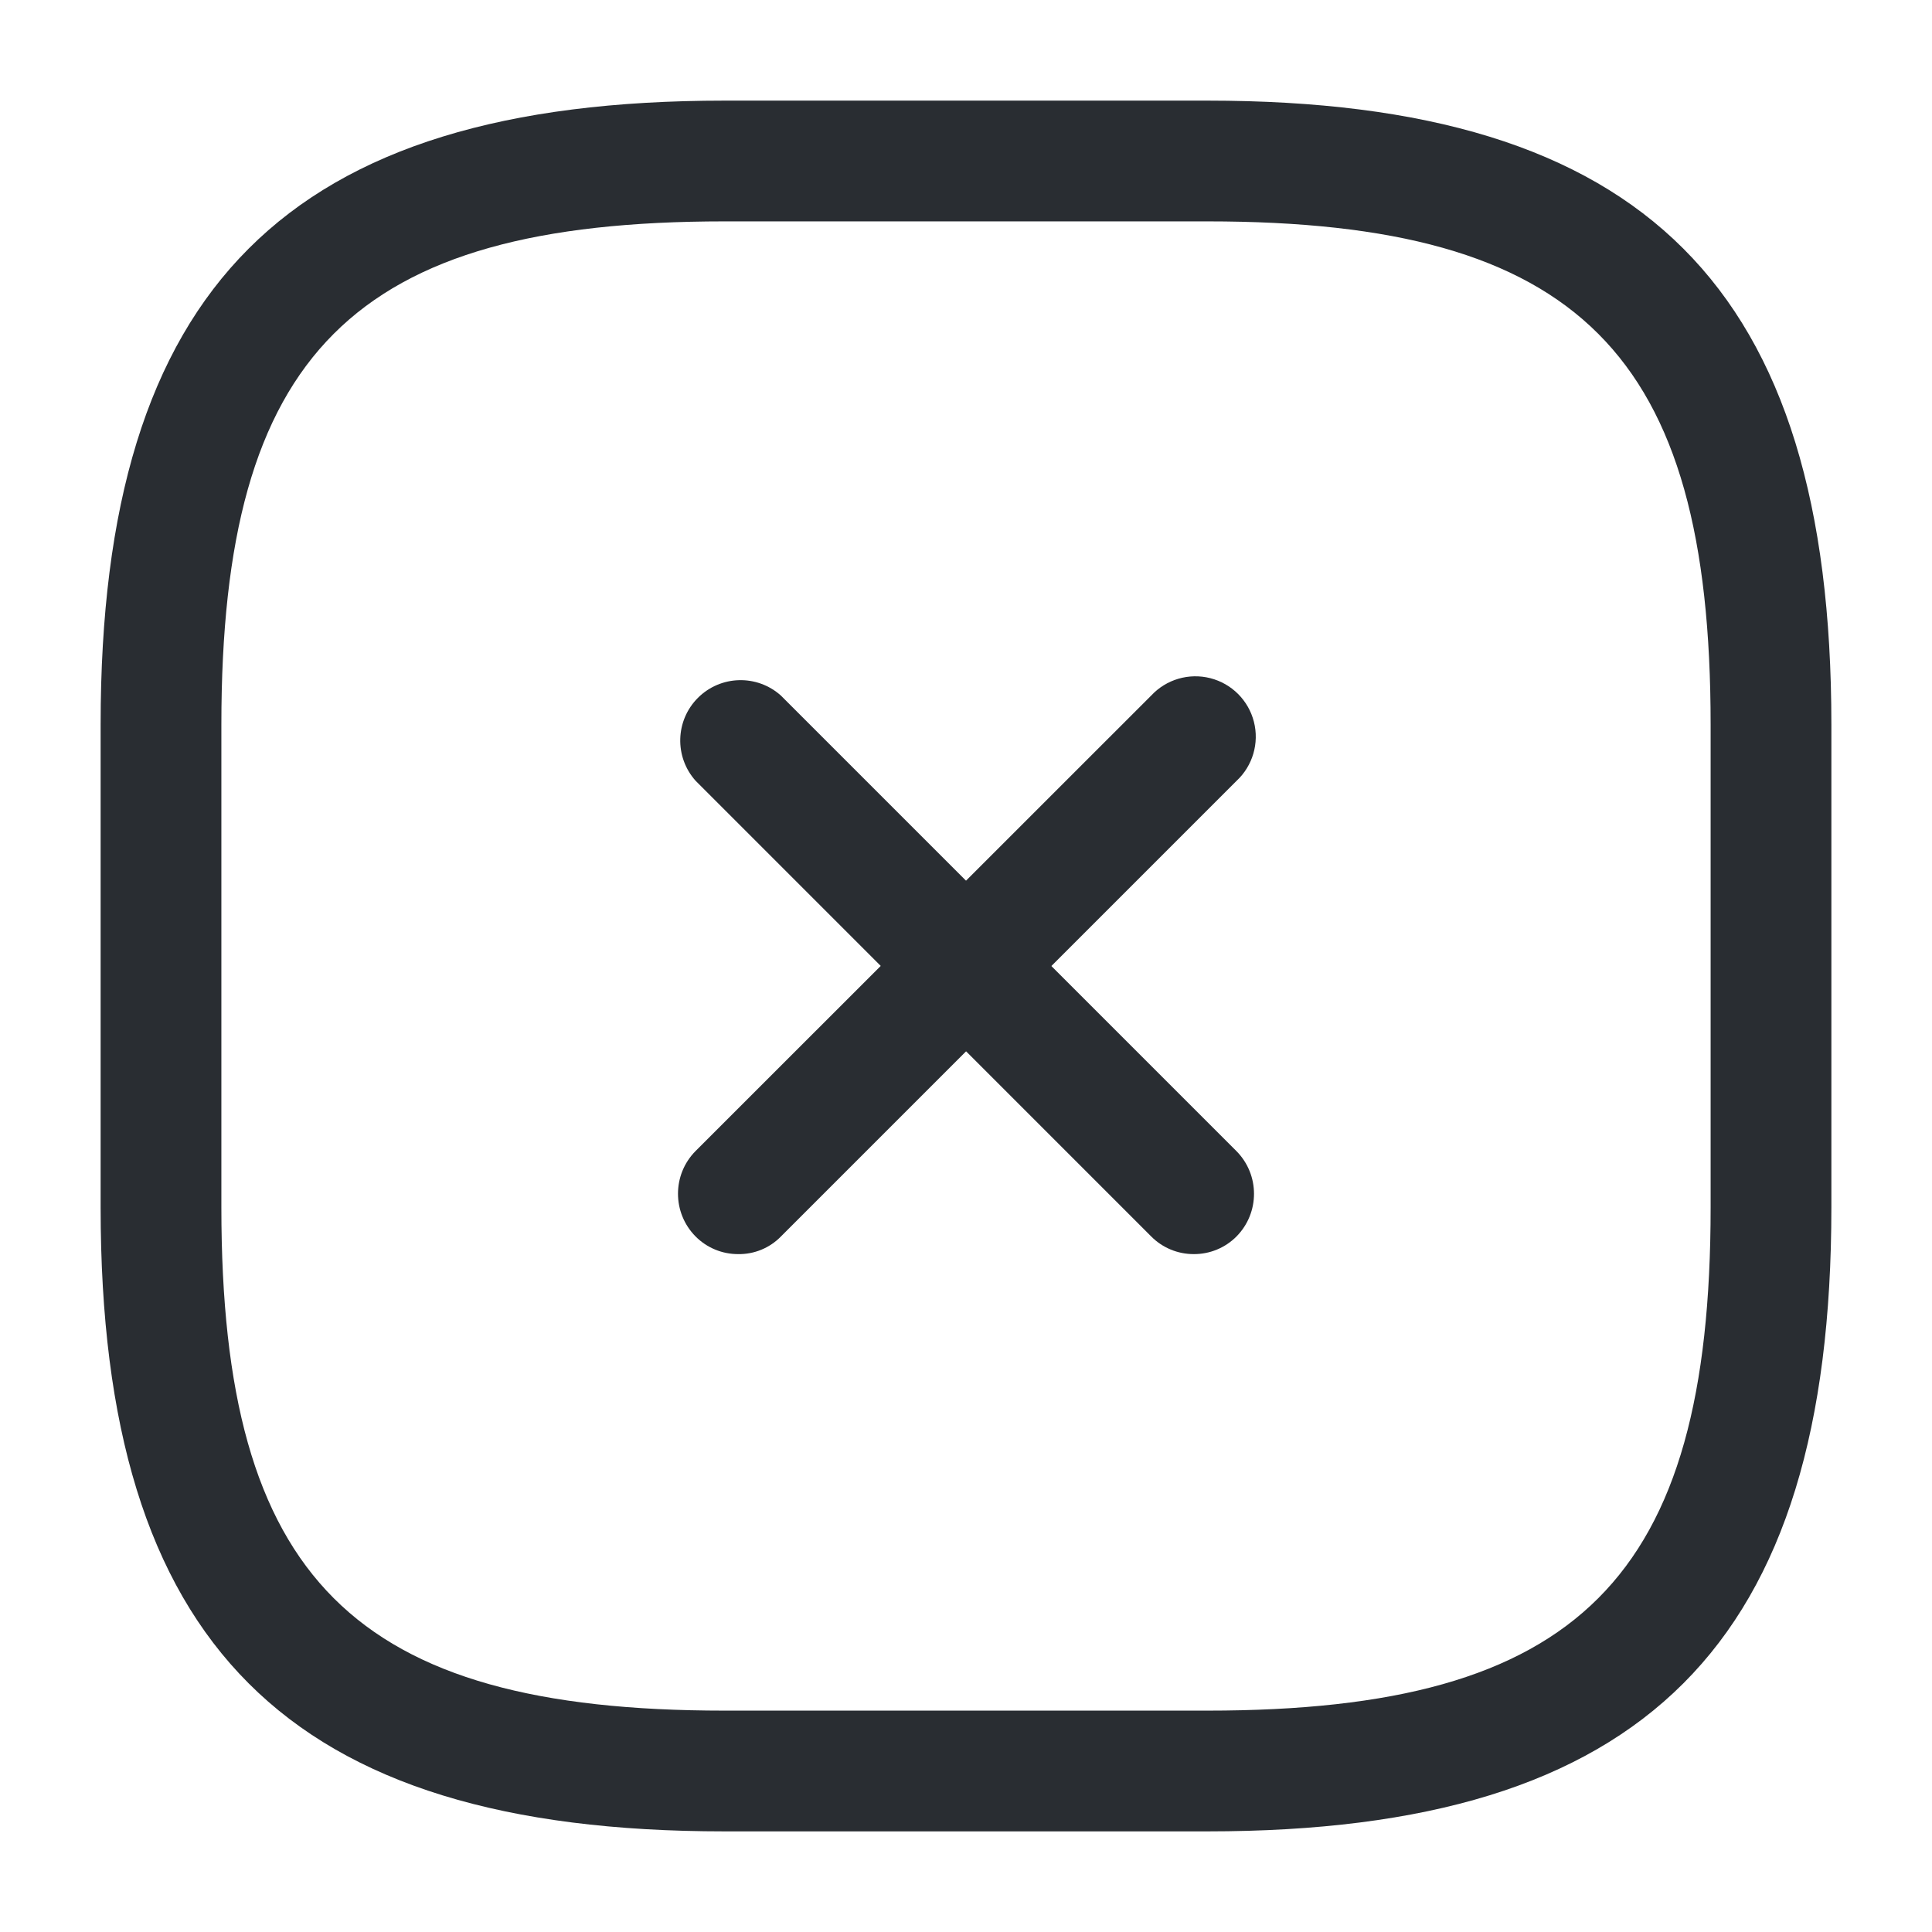
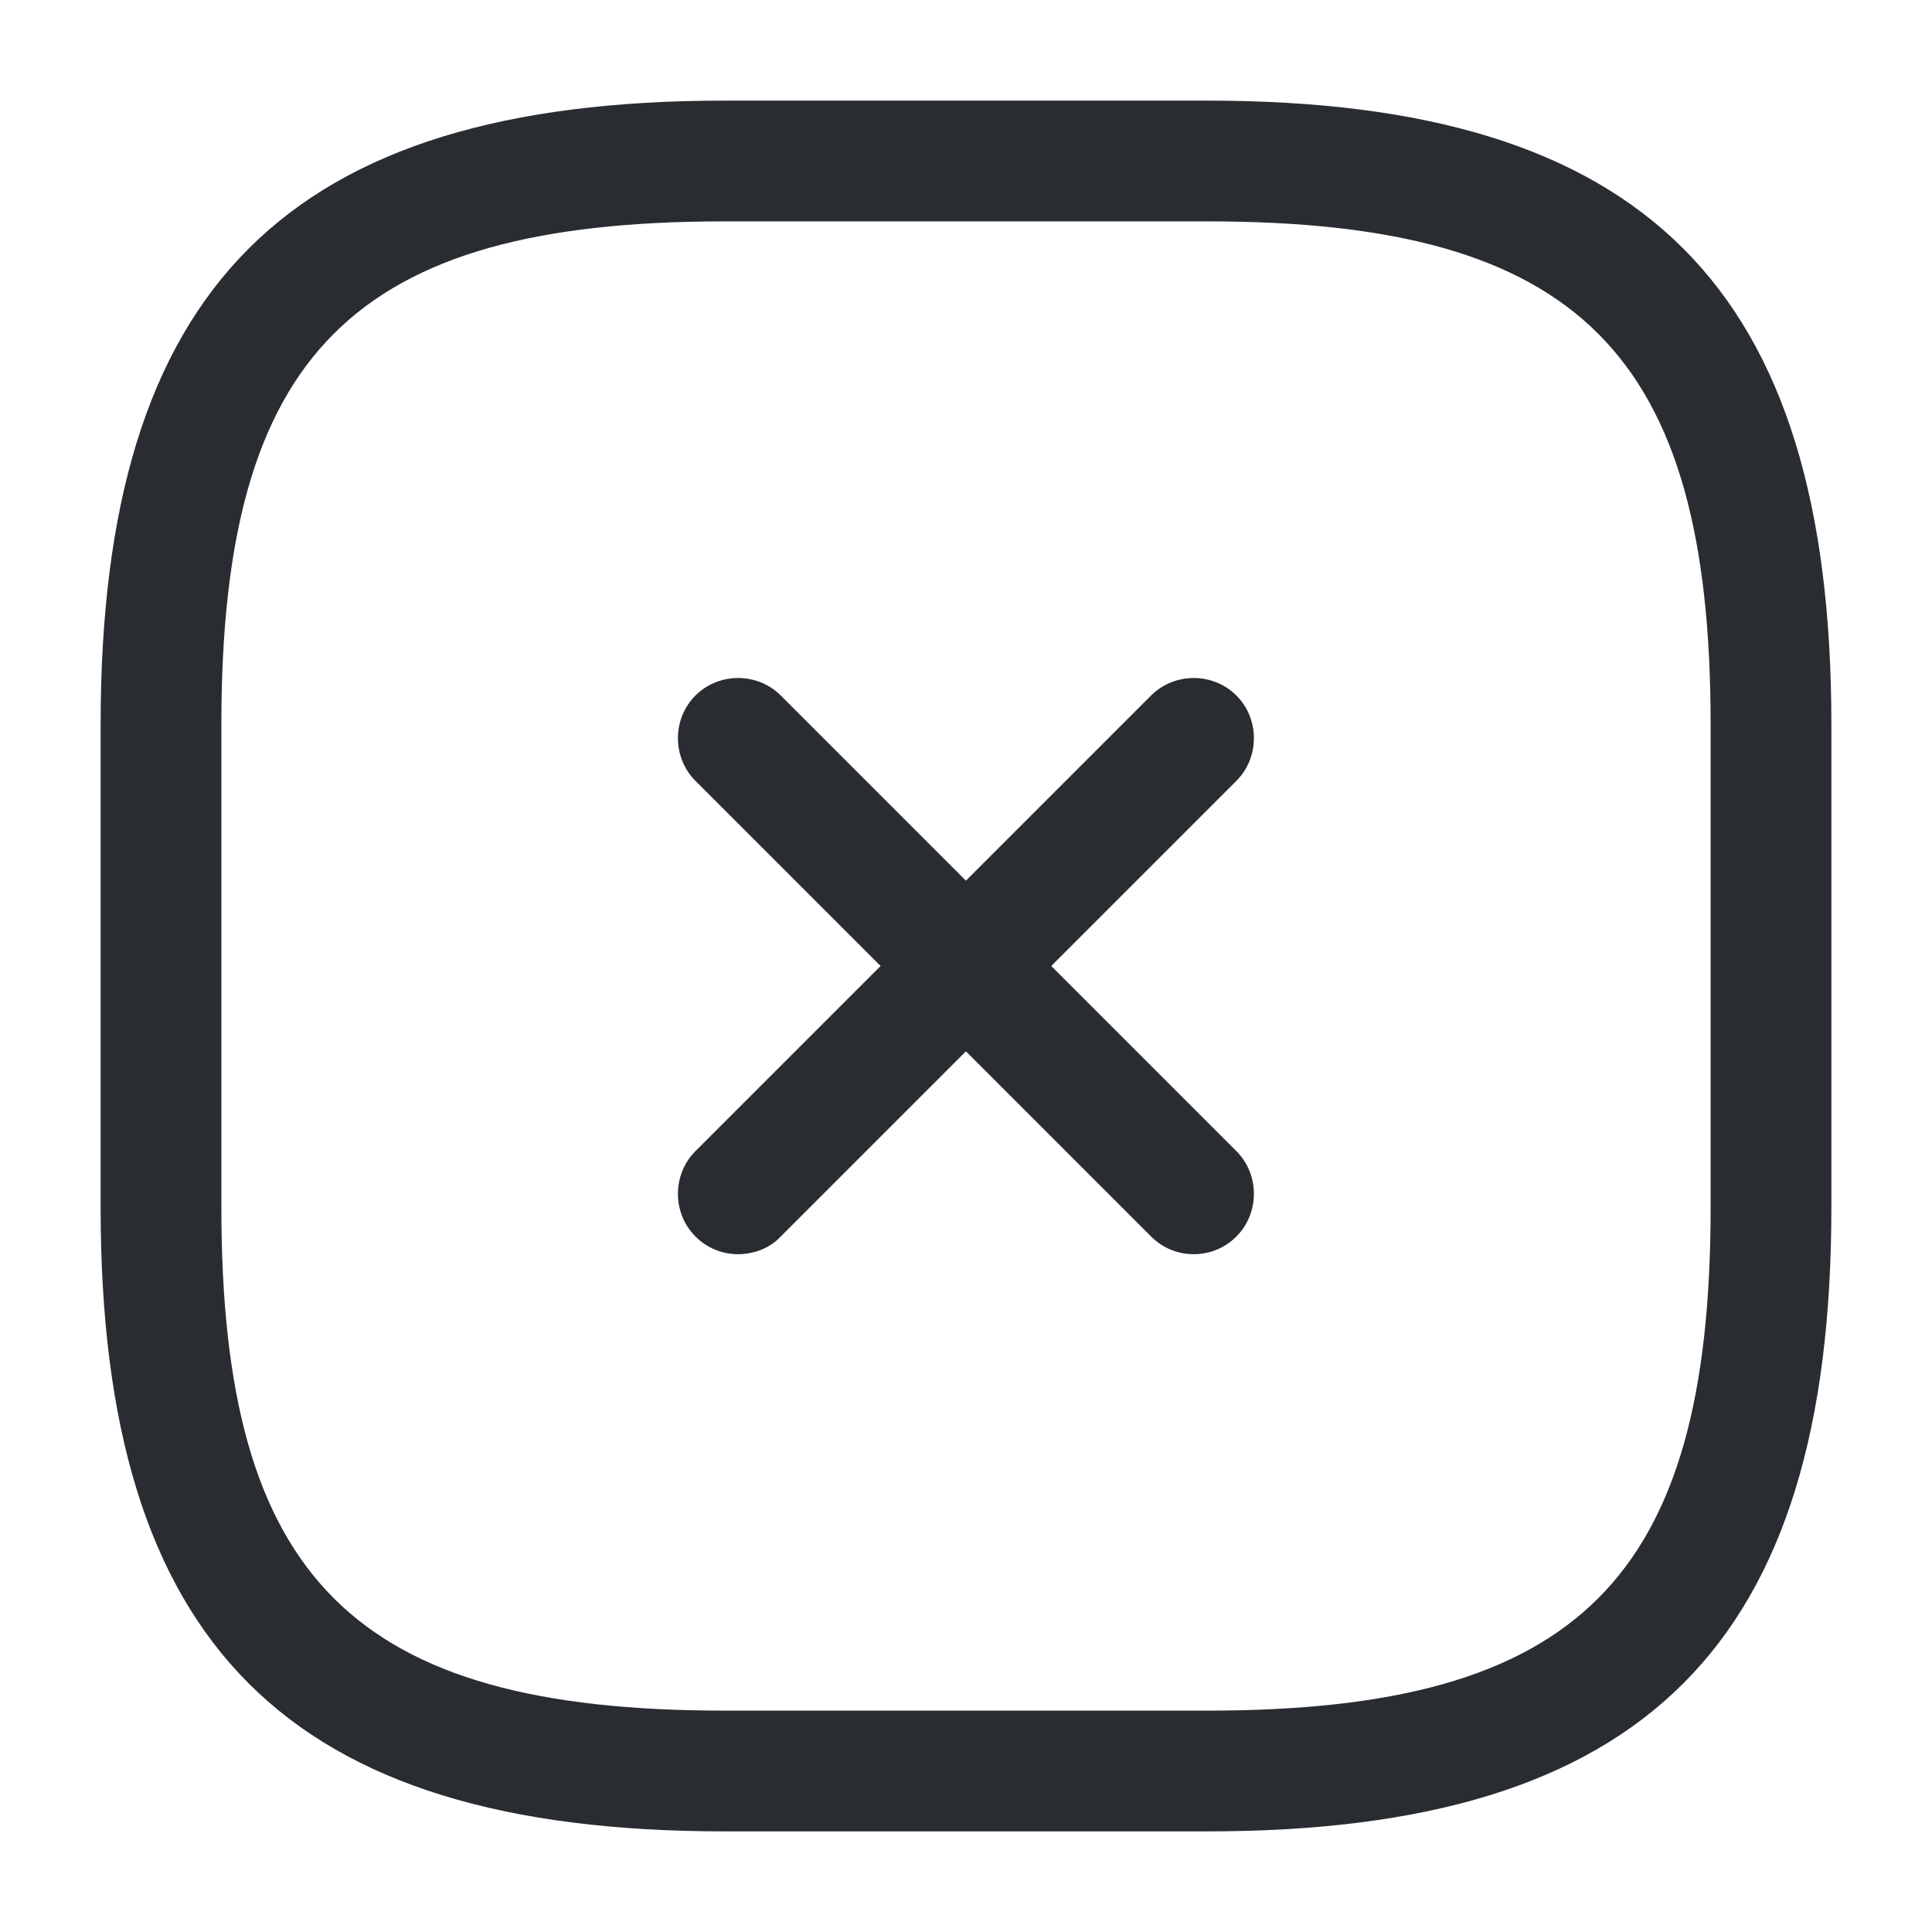
- <svg xmlns="http://www.w3.org/2000/svg" width="24" height="24" viewBox="0 0 24 24">
-   <g id="vuesax_outline_close-square" data-name="vuesax/outline/close-square" transform="translate(-108 -316)">
-     <g id="close-square">
-       <path id="Vector" d="M.747,7.157a.742.742,0,0,1-.53-.22.754.754,0,0,1,0-1.06L5.878.218a.75.75,0,1,1,1.06,1.06l-5.66,5.66A.725.725,0,0,1,.747,7.157Z" transform="translate(116.423 324.422)" fill="#292d32" />
-       <path id="Vector-2" data-name="Vector" d="M6.407,7.157a.742.742,0,0,1-.53-.22L.218,1.277A.75.75,0,0,1,1.277.218l5.66,5.66a.754.754,0,0,1,0,1.06A.742.742,0,0,1,6.407,7.157Z" transform="translate(116.423 324.422)" fill="#292d32" />
-       <path id="Vector-3" data-name="Vector" d="M13.75,21.5h-6C2.32,21.5,0,19.18,0,13.75v-6C0,2.32,2.32,0,7.75,0h6c5.43,0,7.75,2.32,7.75,7.75v6C21.5,19.18,19.18,21.5,13.75,21.5Zm-6-20C3.14,1.5,1.5,3.14,1.5,7.75v6C1.5,18.36,3.14,20,7.75,20h6C18.36,20,20,18.36,20,13.75v-6c0-4.61-1.64-6.25-6.25-6.25Z" transform="translate(109.25 317.25)" fill="#292d32" />
-       <path id="Vector-4" data-name="Vector" d="M0,0H24V24H0Z" transform="translate(108 316)" fill="none" opacity="0" />
-     </g>
-   </g>
+ <svg xmlns="http://www.w3.org/2000/svg" width="24" height="24" viewBox="0 0 24 24" fill="none">
+   <path d="M9.169 15.58C8.979 15.58 8.789 15.51 8.639 15.36C8.349 15.07 8.349 14.59 8.639 14.3L14.299 8.64C14.589 8.35 15.069 8.35 15.359 8.64C15.649 8.93 15.649 9.41 15.359 9.7L9.699 15.36C9.559 15.51 9.359 15.58 9.169 15.58Z" fill="#292D32" />
+   <path d="M14.829 15.58C14.639 15.58 14.449 15.51 14.299 15.36L8.639 9.7C8.349 9.41 8.349 8.93 8.639 8.64C8.929 8.35 9.409 8.35 9.699 8.64L15.359 14.3C15.649 14.59 15.649 15.07 15.359 15.36C15.209 15.51 15.019 15.58 14.829 15.58Z" fill="#292D32" />
+   <path d="M15 22.75H9C3.57 22.75 1.25 20.43 1.25 15V9C1.25 3.57 3.57 1.25 9 1.25H15C20.43 1.25 22.75 3.57 22.75 9V15C22.75 20.43 20.43 22.75 15 22.75ZM9 2.75C4.39 2.75 2.75 4.39 2.75 9V15C2.75 19.61 4.39 21.25 9 21.25H15C19.61 21.25 21.25 19.61 21.25 15V9C21.25 4.39 19.61 2.75 15 2.75H9Z" fill="#292D32" />
</svg>
